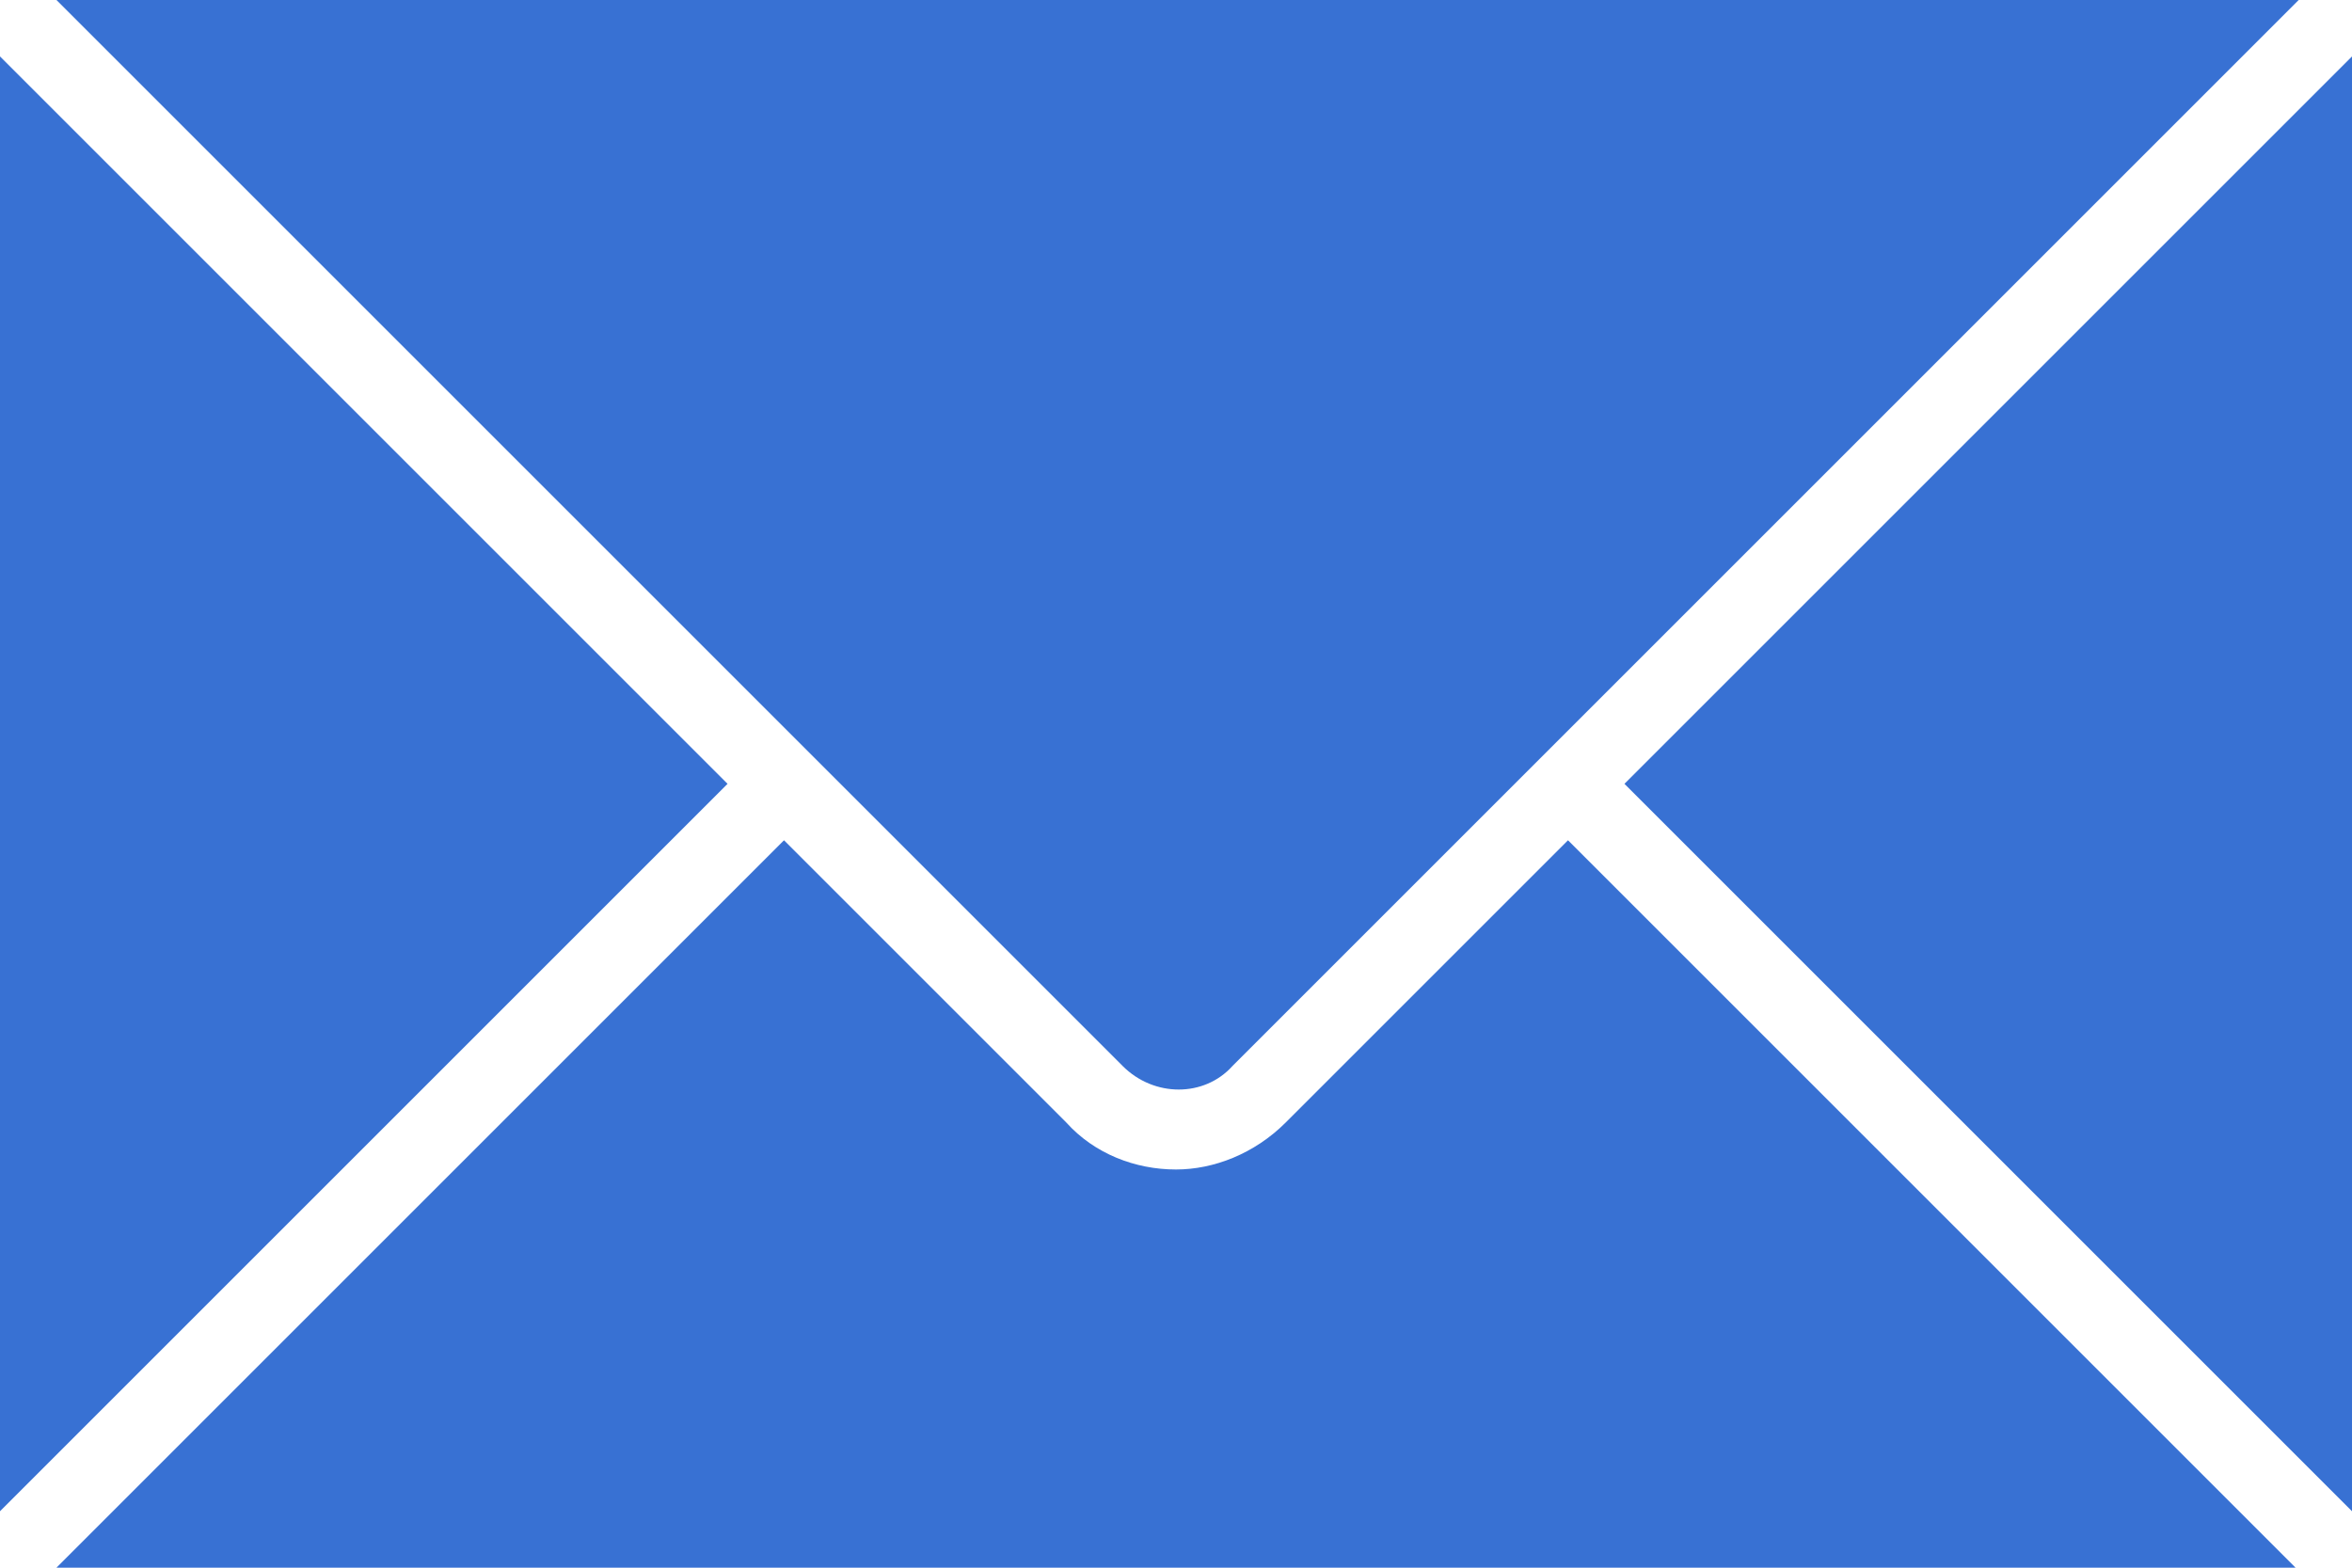
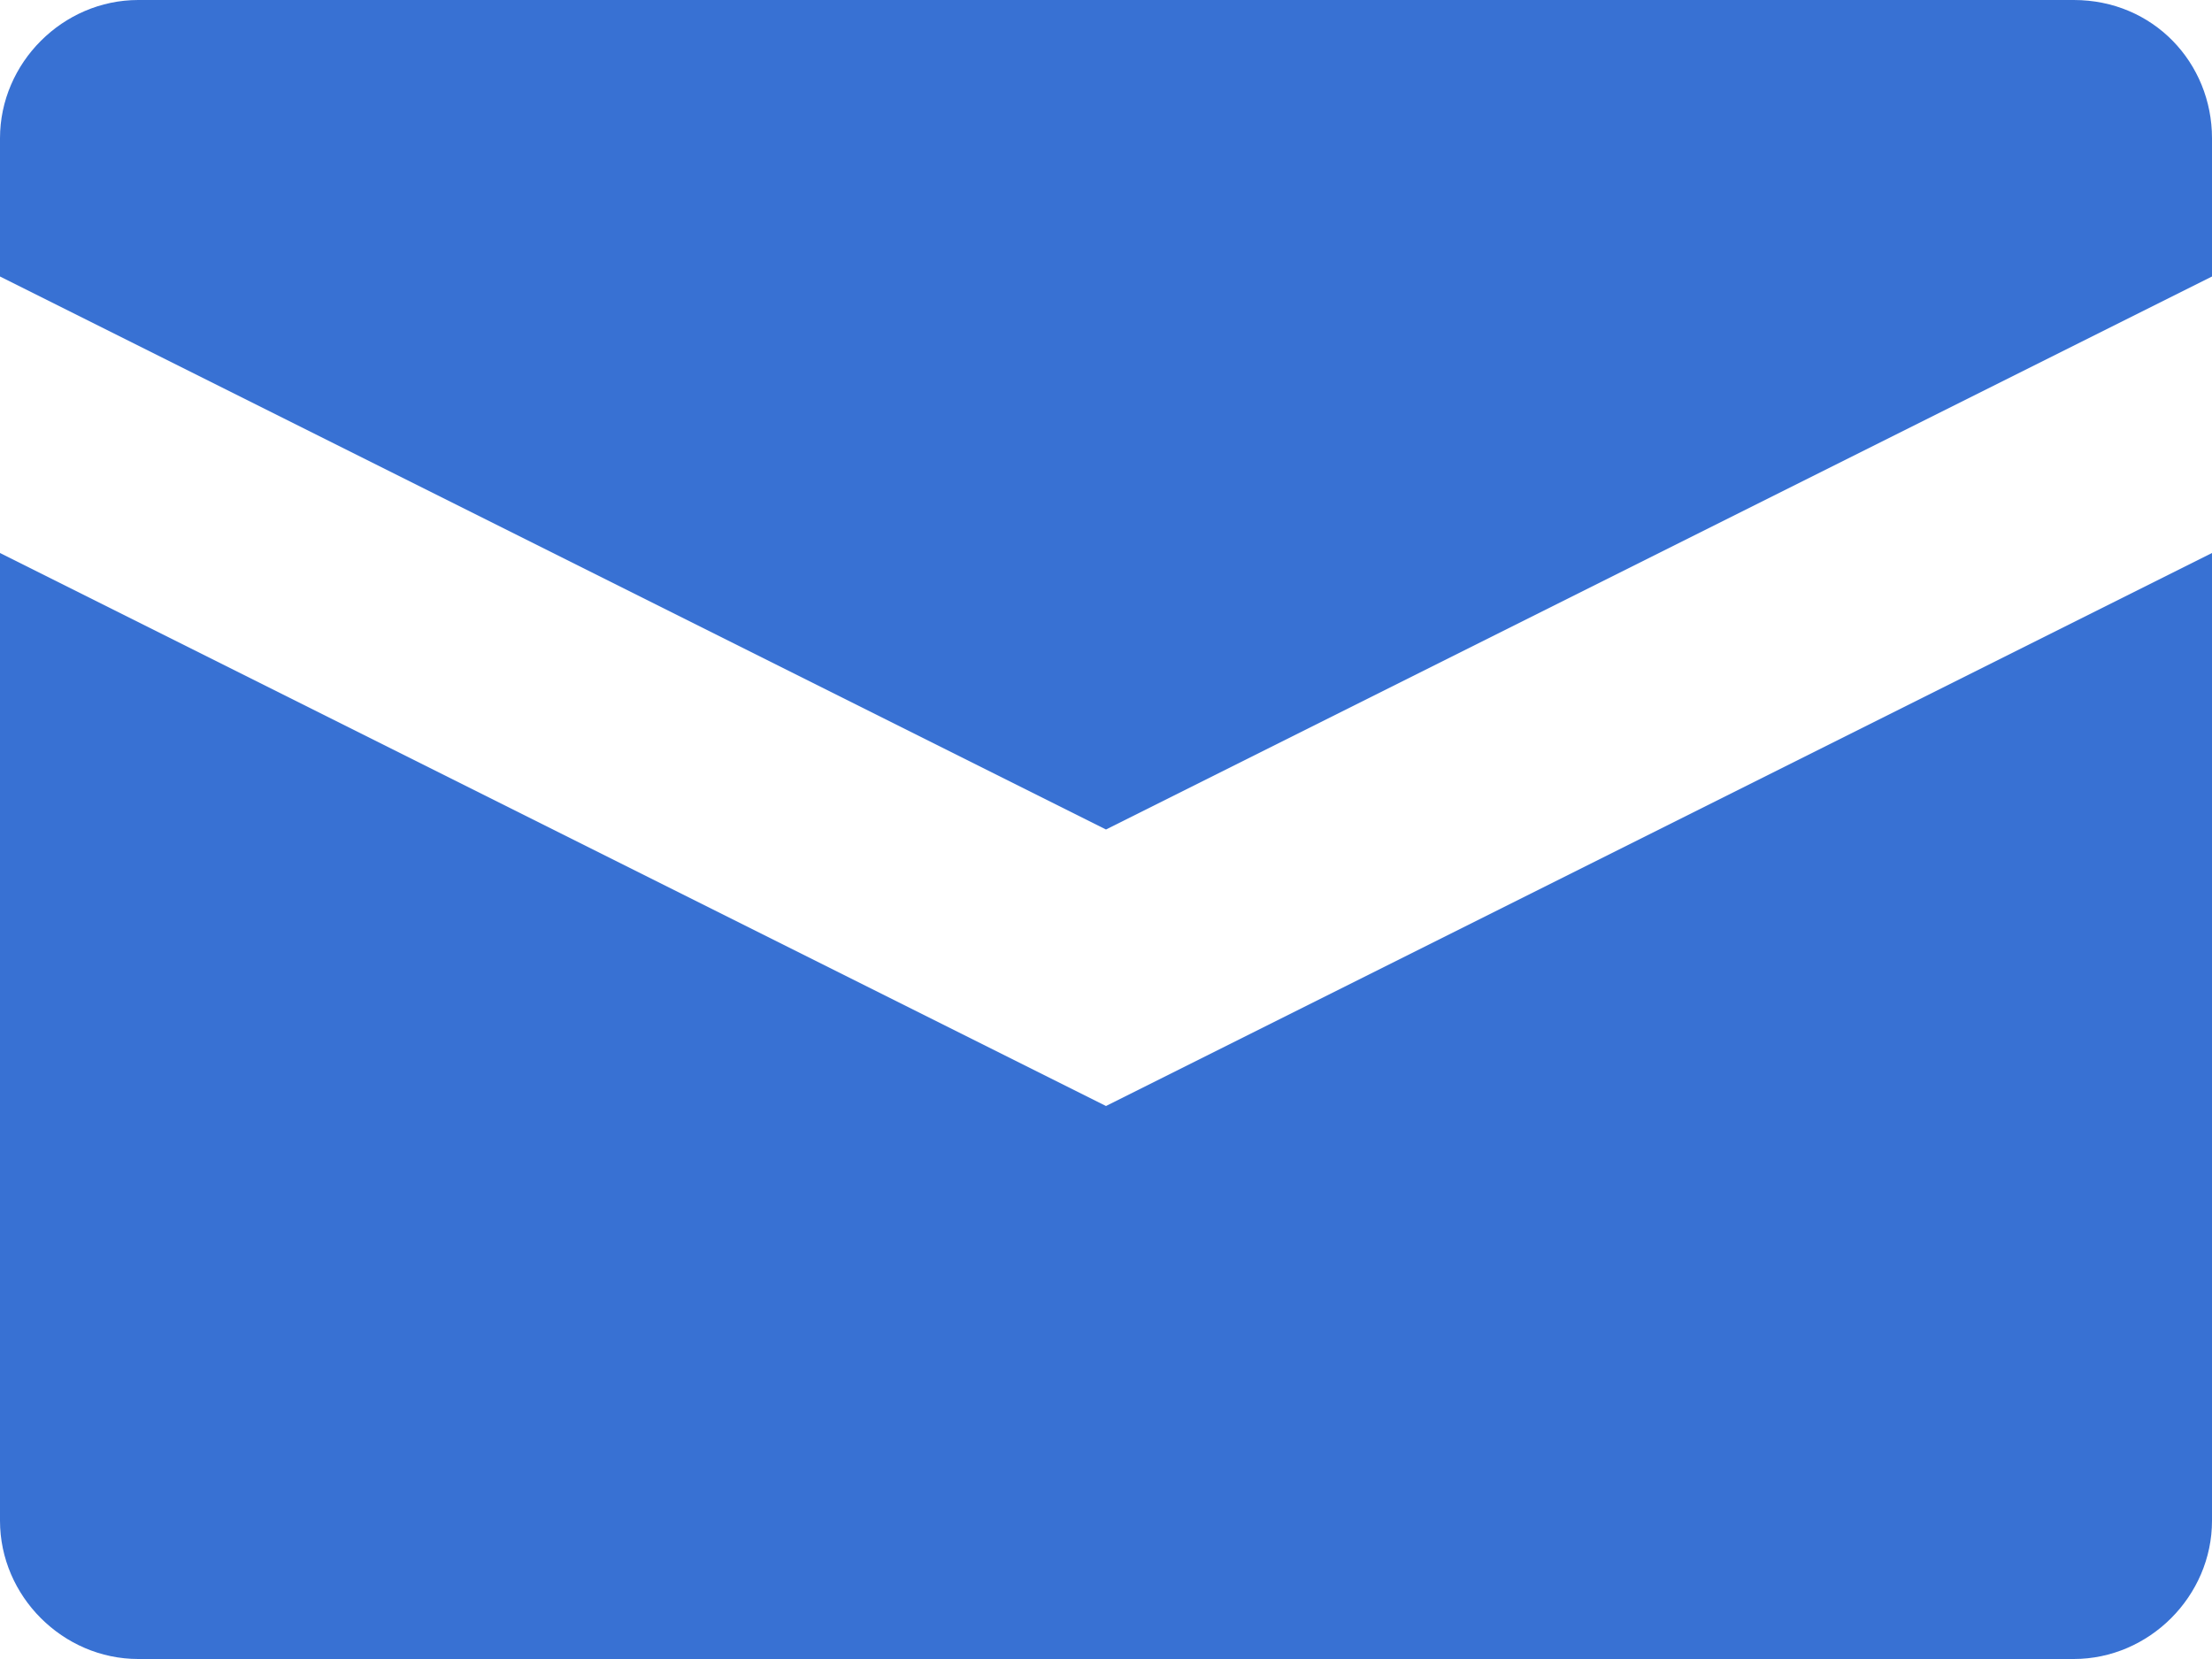
- <svg xmlns="http://www.w3.org/2000/svg" version="1.1" id="mail" x="0px" y="0px" viewBox="0 0 75 50" enable-background="new 0 0 75 50" xml:space="preserve">
-   <g>
-     <path fill="#3871D3" d="M73.2,50L50,26.8l-9,9c-1,1-2.3,1.5-3.5,1.5c-1.3,0-2.6-0.5-3.5-1.5l-9-9L1.8,50H73.2z" />
-     <path fill="#3871D3" d="M1.8,0l34,34c1,1,2.6,1,3.5,0l34-34H1.8z" />
-     <polygon fill="#3871D3" points="75,1.8 51.8,25 75,48.2  " />
-     <polygon fill="#3871D3" points="0,48.2 23.2,25 0,1.8  " />
+ <svg xmlns="http://www.w3.org/2000/svg" version="1.1" id="Слой_1" x="0px" y="0px" viewBox="0 0 52.8 39.6" style="enable-background:new 0 0 52.8 39.6;" xml:space="preserve">
+   <style type="text/css">
+ 	.st0{fill:#3871D3;}
+ </style>
+   <g id="envelope_1_">
+     <path class="st0" d="M0,13.2v23.1c0,1.8,1.5,3.3,3.3,3.3h46.2c1.8,0,3.3-1.5,3.3-3.3V13.2L26.4,26.4L0,13.2z" />
+     <path class="st0" d="M49.5,0H3.3C1.5,0,0,1.5,0,3.3v3.3l26.4,13.2L52.8,6.6V3.3C52.8,1.5,51.4,0,49.5,0z" />
  </g>
</svg>
